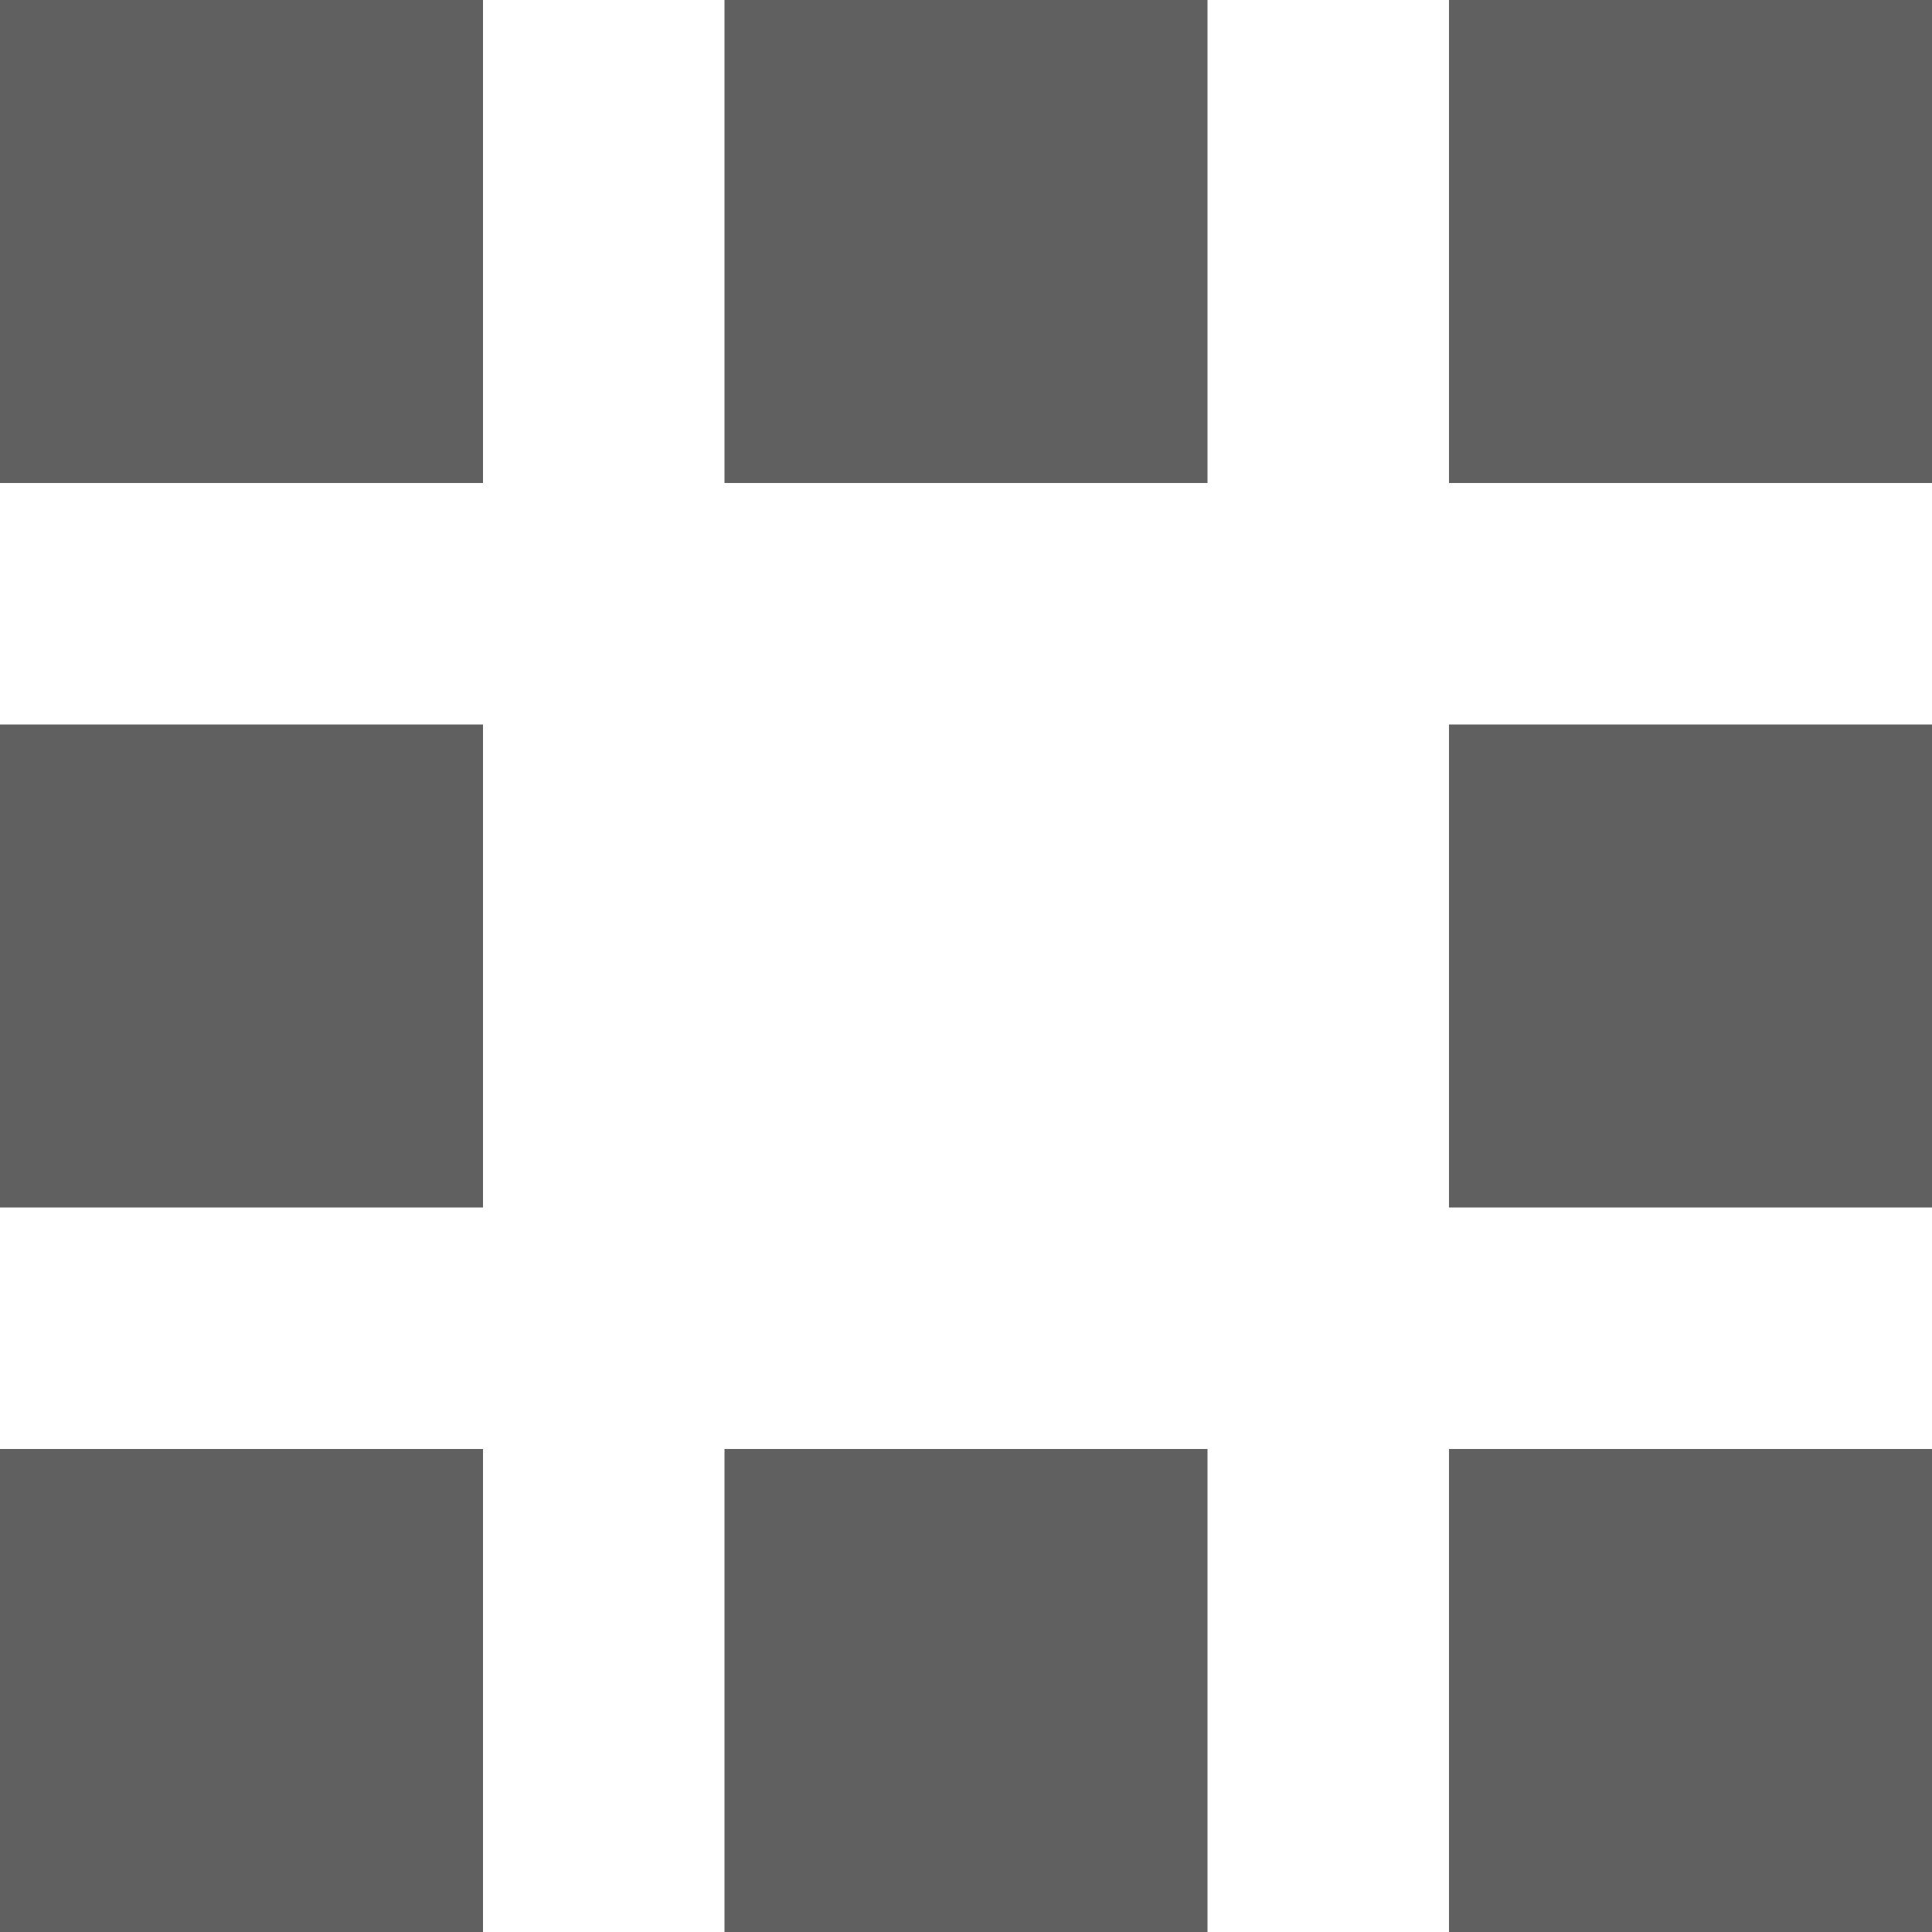
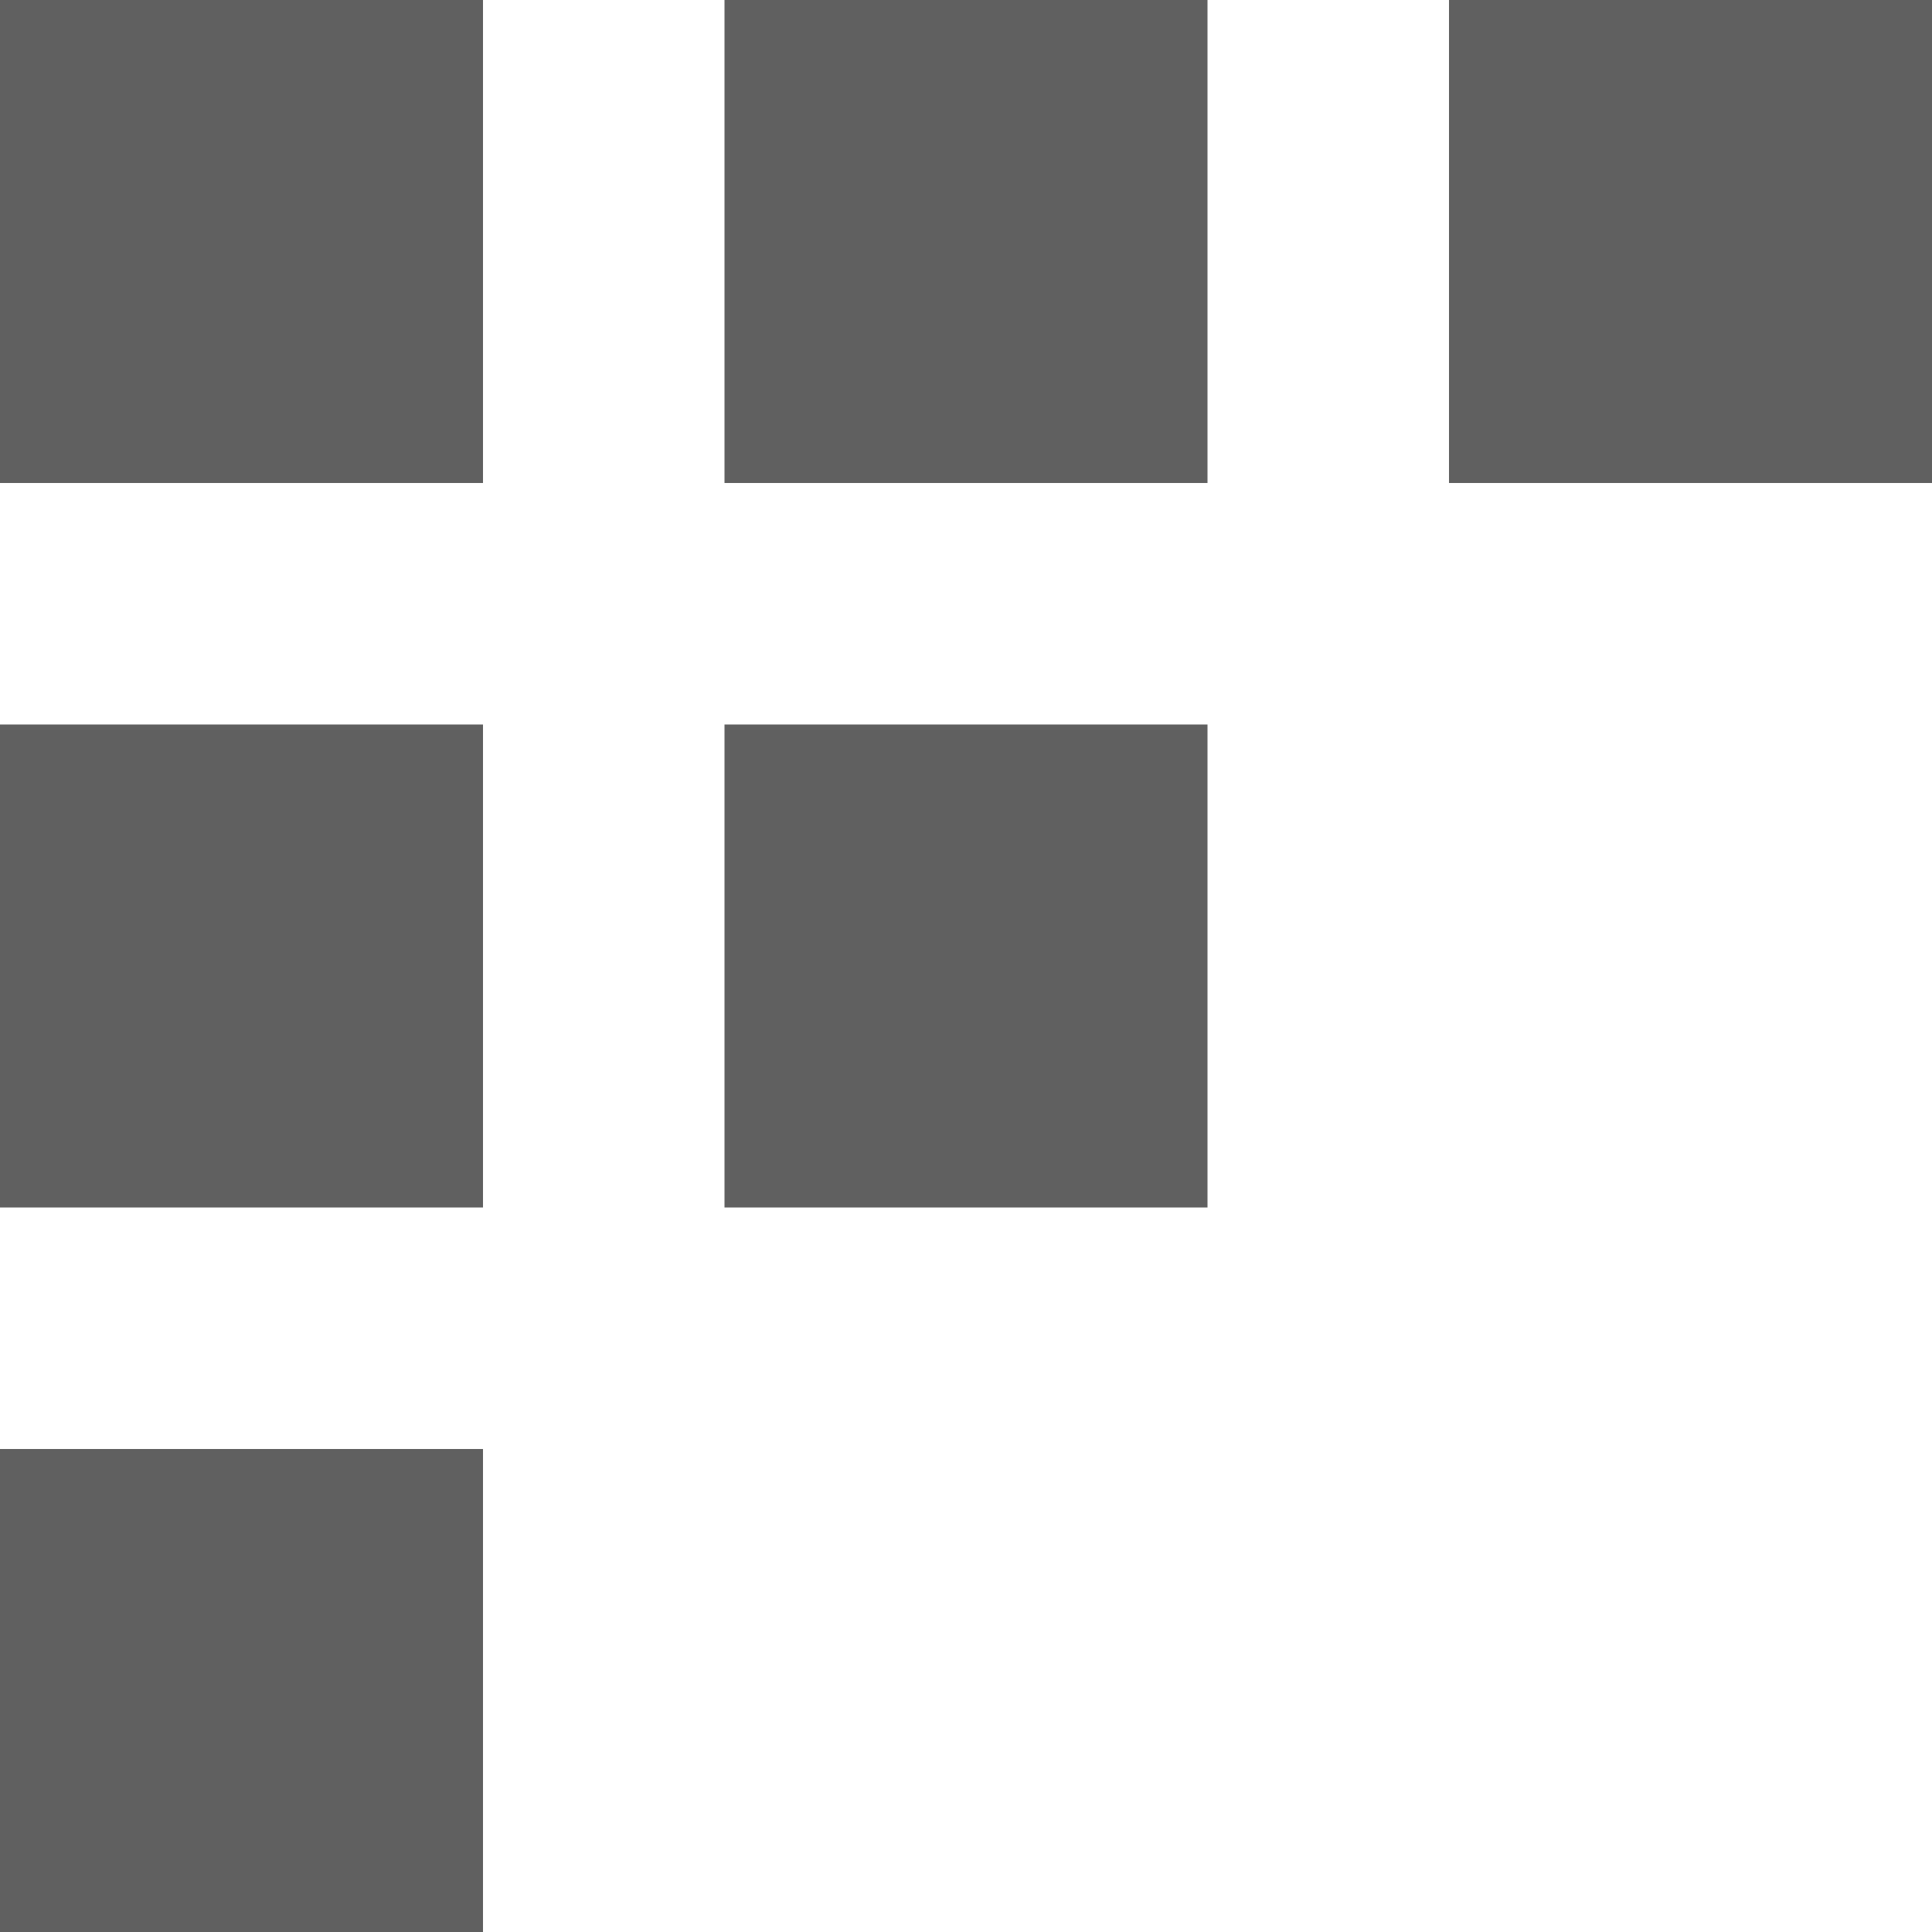
<svg xmlns="http://www.w3.org/2000/svg" width="96" height="96">
  <g fill="#606060">
    <rect height="24" width="24" y="0" x="0" />
    <rect height="24" width="24" y="0" x="36" />
    <rect height="24" width="24" y="36" x="0" />
+     <rect height="24" width="24" y="36" x="36" />
    <rect height="24" width="24" y="72" x="0" />
-     <rect height="24" width="24" y="72" x="36" />
    <rect height="24" width="24" y="0" x="72" />
-     <rect height="24" width="24" y="36" x="72" />
-     <rect height="24" width="24" y="72" x="72" />
  </g>
</svg>
